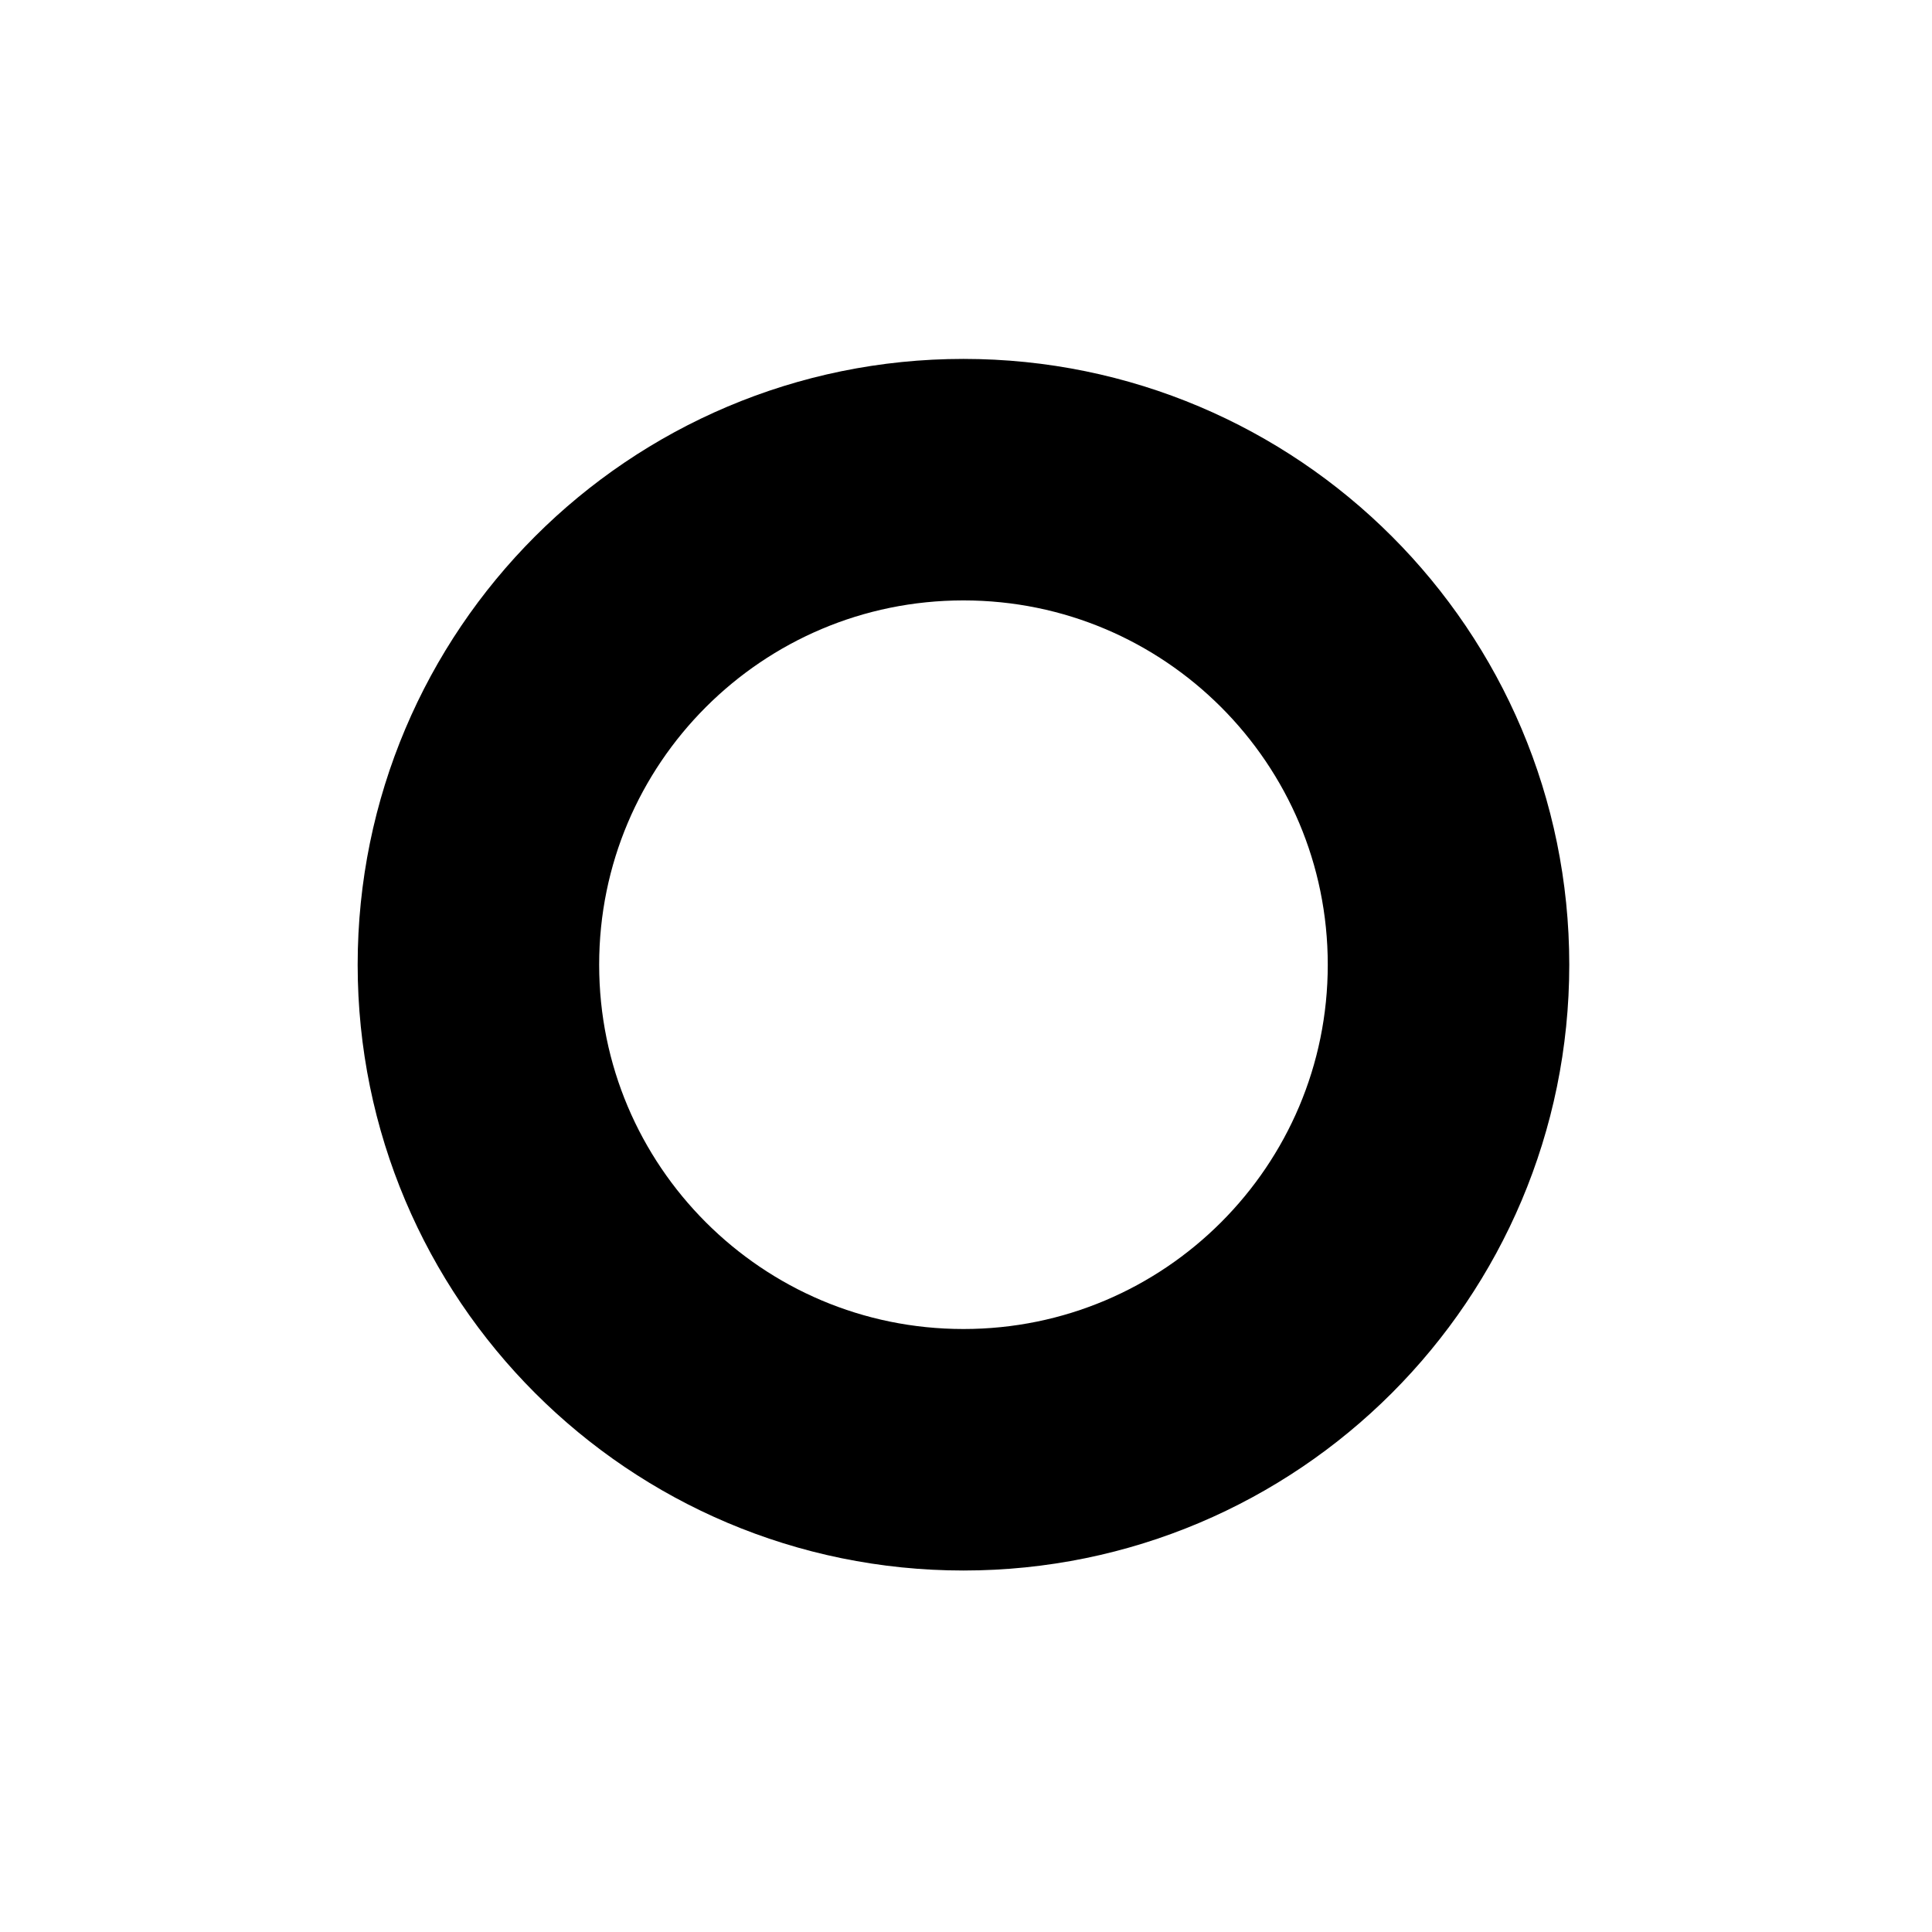
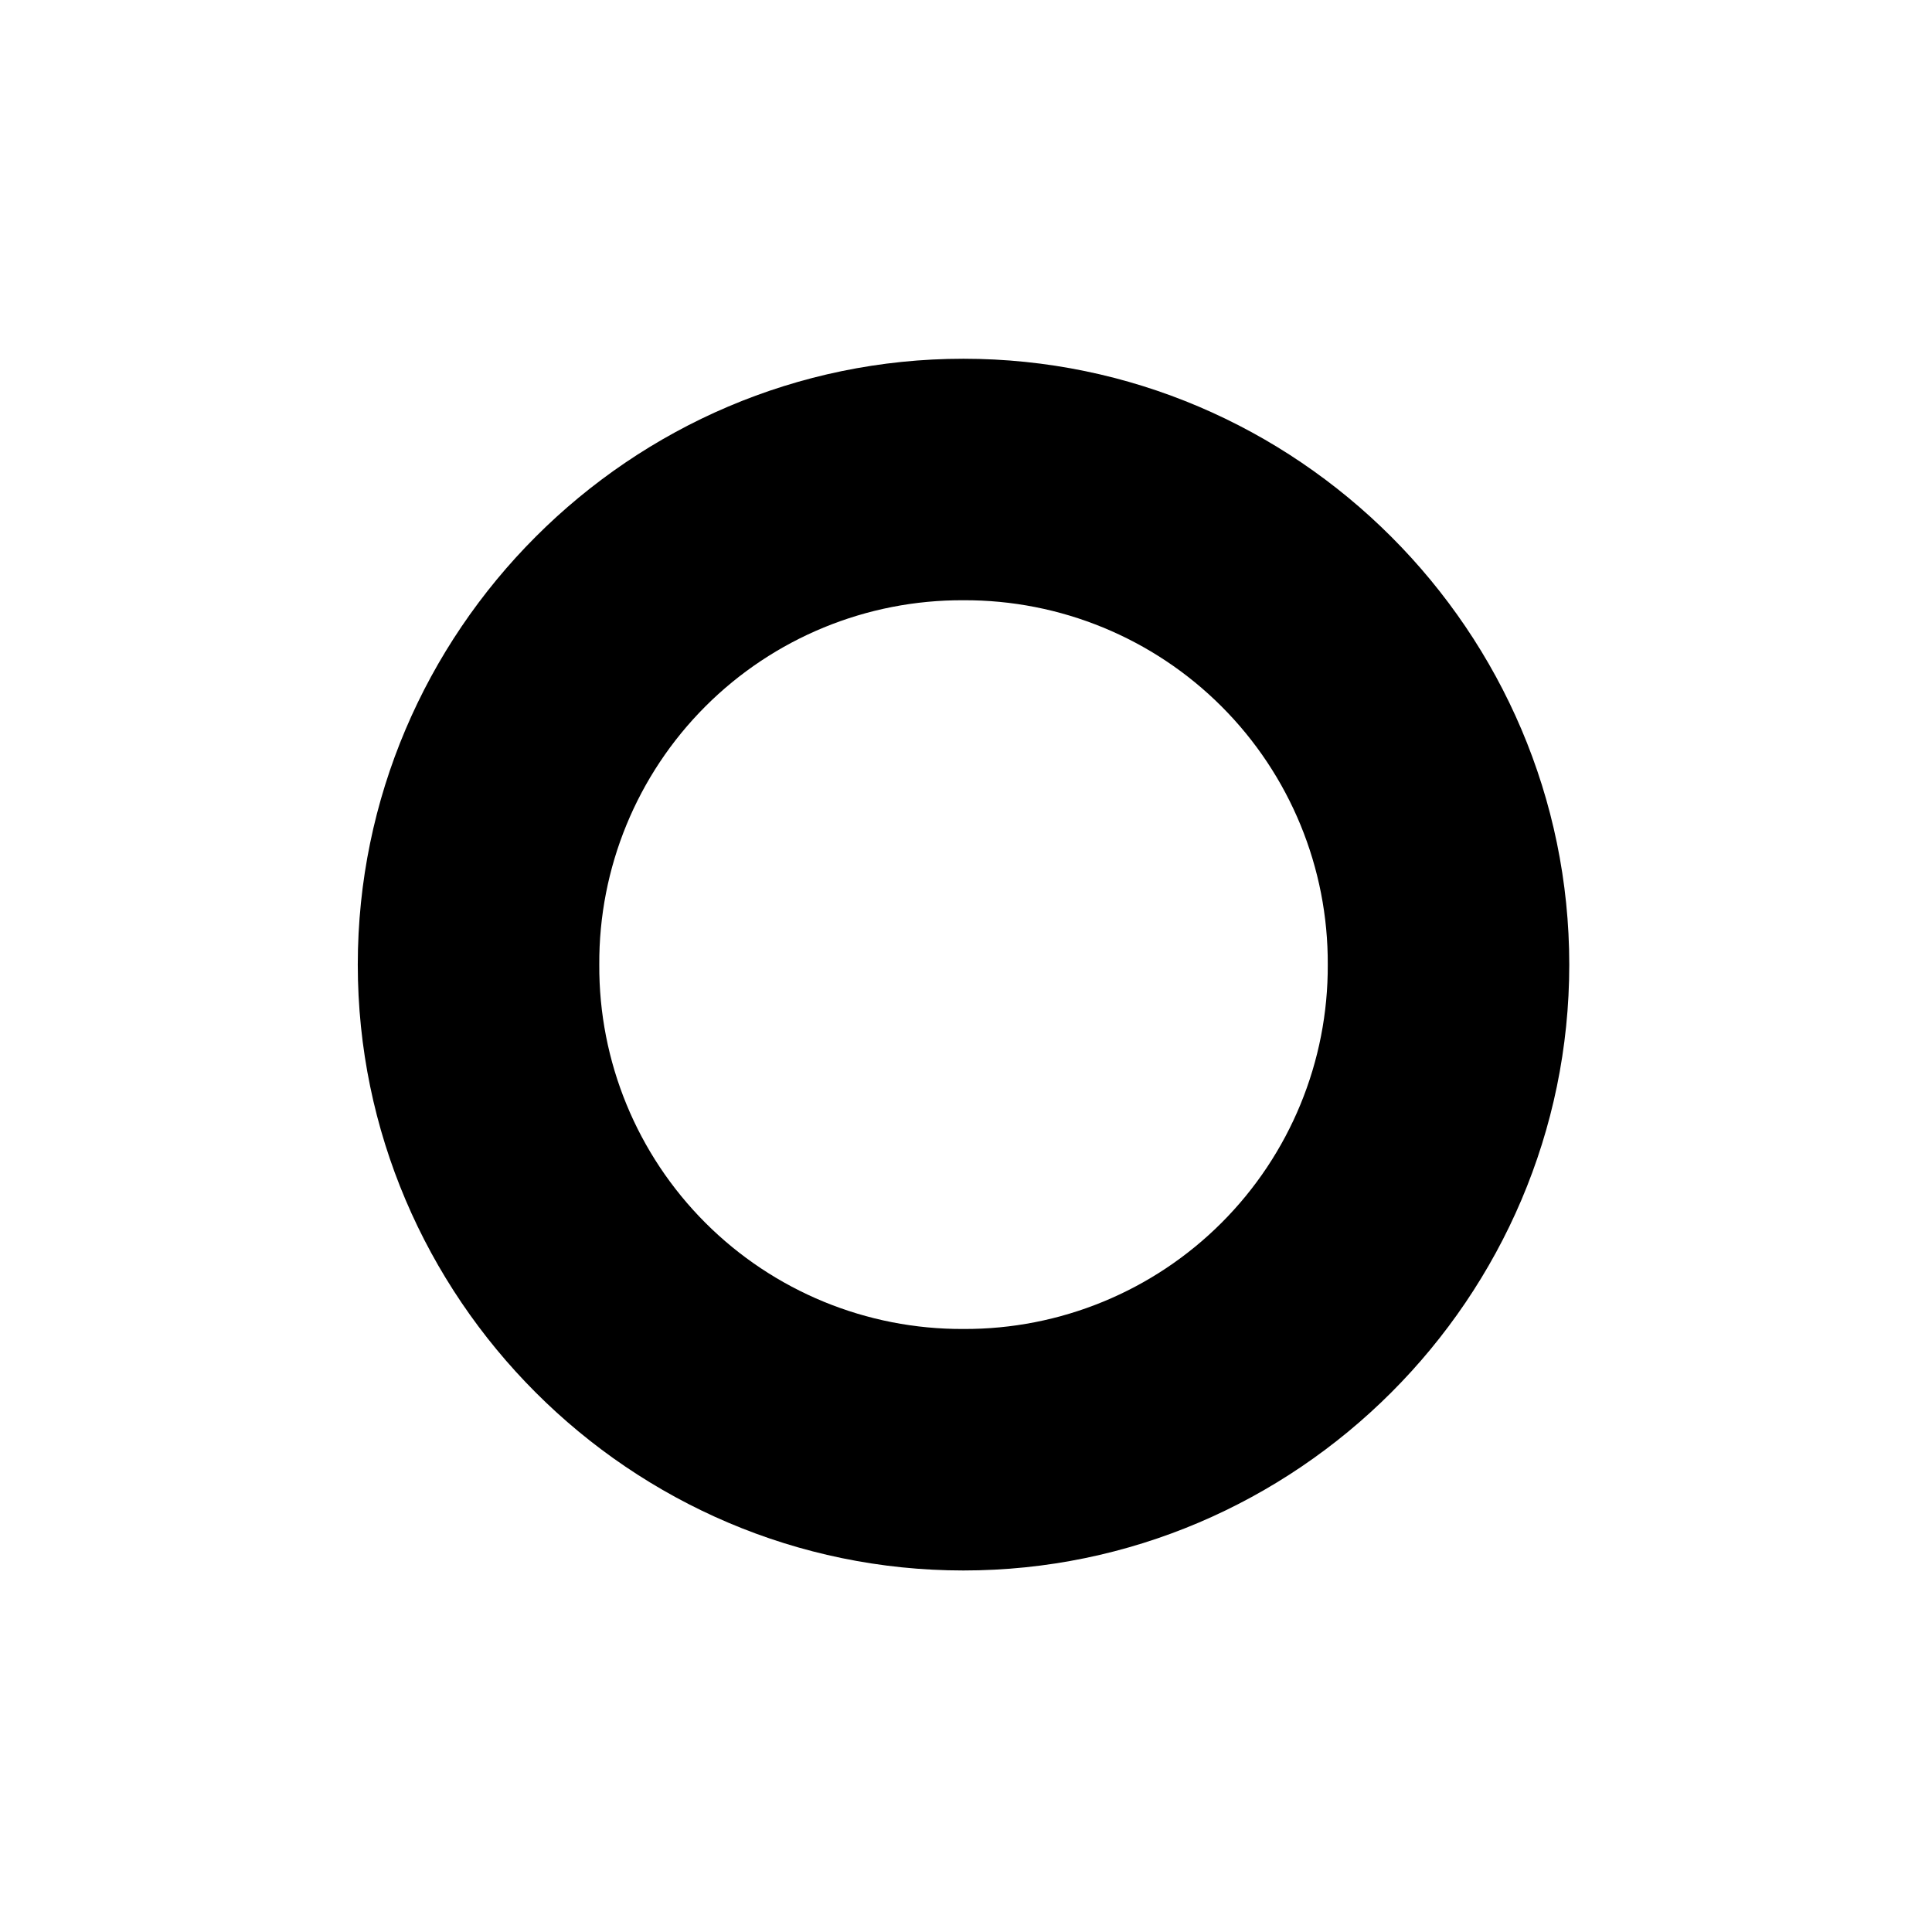
- <svg xmlns="http://www.w3.org/2000/svg" width="16" height="16" viewBox="0 0 16 16" version="1.1" id="svg8">
-   <defs id="defs2" />
-   <g id="layer1" transform="translate(0,-292.7667)">
-     <circle style="opacity:1;vector-effect:none;fill:none;fill-opacity:1;stroke:#000000;stroke-width:2;stroke-linecap:butt;stroke-linejoin:round;stroke-miterlimit:4;stroke-dasharray:none;stroke-dashoffset:0;stroke-opacity:1;marker:none;marker-start:none;marker-mid:none;marker-end:none;paint-order:normal" id="path838" cx="7.979" cy="300.756" r="4.017" />
-   </g>
+ <svg xmlns="http://www.w3.org/2000/svg" width="16" height="16">
+   <path style="color:#000;font-style:normal;font-variant:normal;font-weight:400;font-stretch:normal;font-size:medium;line-height:normal;font-family:sans-serif;font-variant-ligatures:normal;font-variant-position:normal;font-variant-caps:normal;font-variant-numeric:normal;font-variant-alternates:normal;font-variant-east-asian:normal;font-feature-settings:normal;font-variation-settings:normal;text-indent:0;text-align:start;text-decoration:none;text-decoration-line:none;text-decoration-style:solid;text-decoration-color:#000;letter-spacing:normal;word-spacing:normal;text-transform:none;writing-mode:lr-tb;direction:ltr;text-orientation:mixed;dominant-baseline:auto;baseline-shift:baseline;text-anchor:start;white-space:normal;shape-padding:0;shape-margin:0;inline-size:0;clip-rule:nonzero;display:inline;overflow:visible;visibility:visible;isolation:auto;mix-blend-mode:normal;color-interpolation:sRGB;color-interpolation-filters:linearRGB;solid-color:#000;solid-opacity:1;vector-effect:none;fill:#000;fill-opacity:1;fill-rule:nonzero;stroke:none;stroke-linecap:butt;stroke-linejoin:round;stroke-miterlimit:4;stroke-dasharray:none;stroke-dashoffset:0;stroke-opacity:1;marker:none;paint-order:normal;color-rendering:auto;image-rendering:auto;shape-rendering:auto;text-rendering:auto;enable-background:accumulate;stop-color:#000;stop-opacity:1;opacity:1" d="M7.979 295.738c-2.76 0-5.016 2.259-5.016 5.018s2.257 5.017 5.016 5.017c2.758 0 5.017-2.258 5.017-5.017 0-2.76-2.259-5.018-5.017-5.018zm0 2a3.003 3.003 0 0 1 3.017 3.018 3.003 3.003 0 0 1-3.017 3.017 3.001 3.001 0 0 1-3.016-3.017 3.001 3.001 0 0 1 3.016-3.018z" transform="translate(0 -292.767)" />
</svg>
